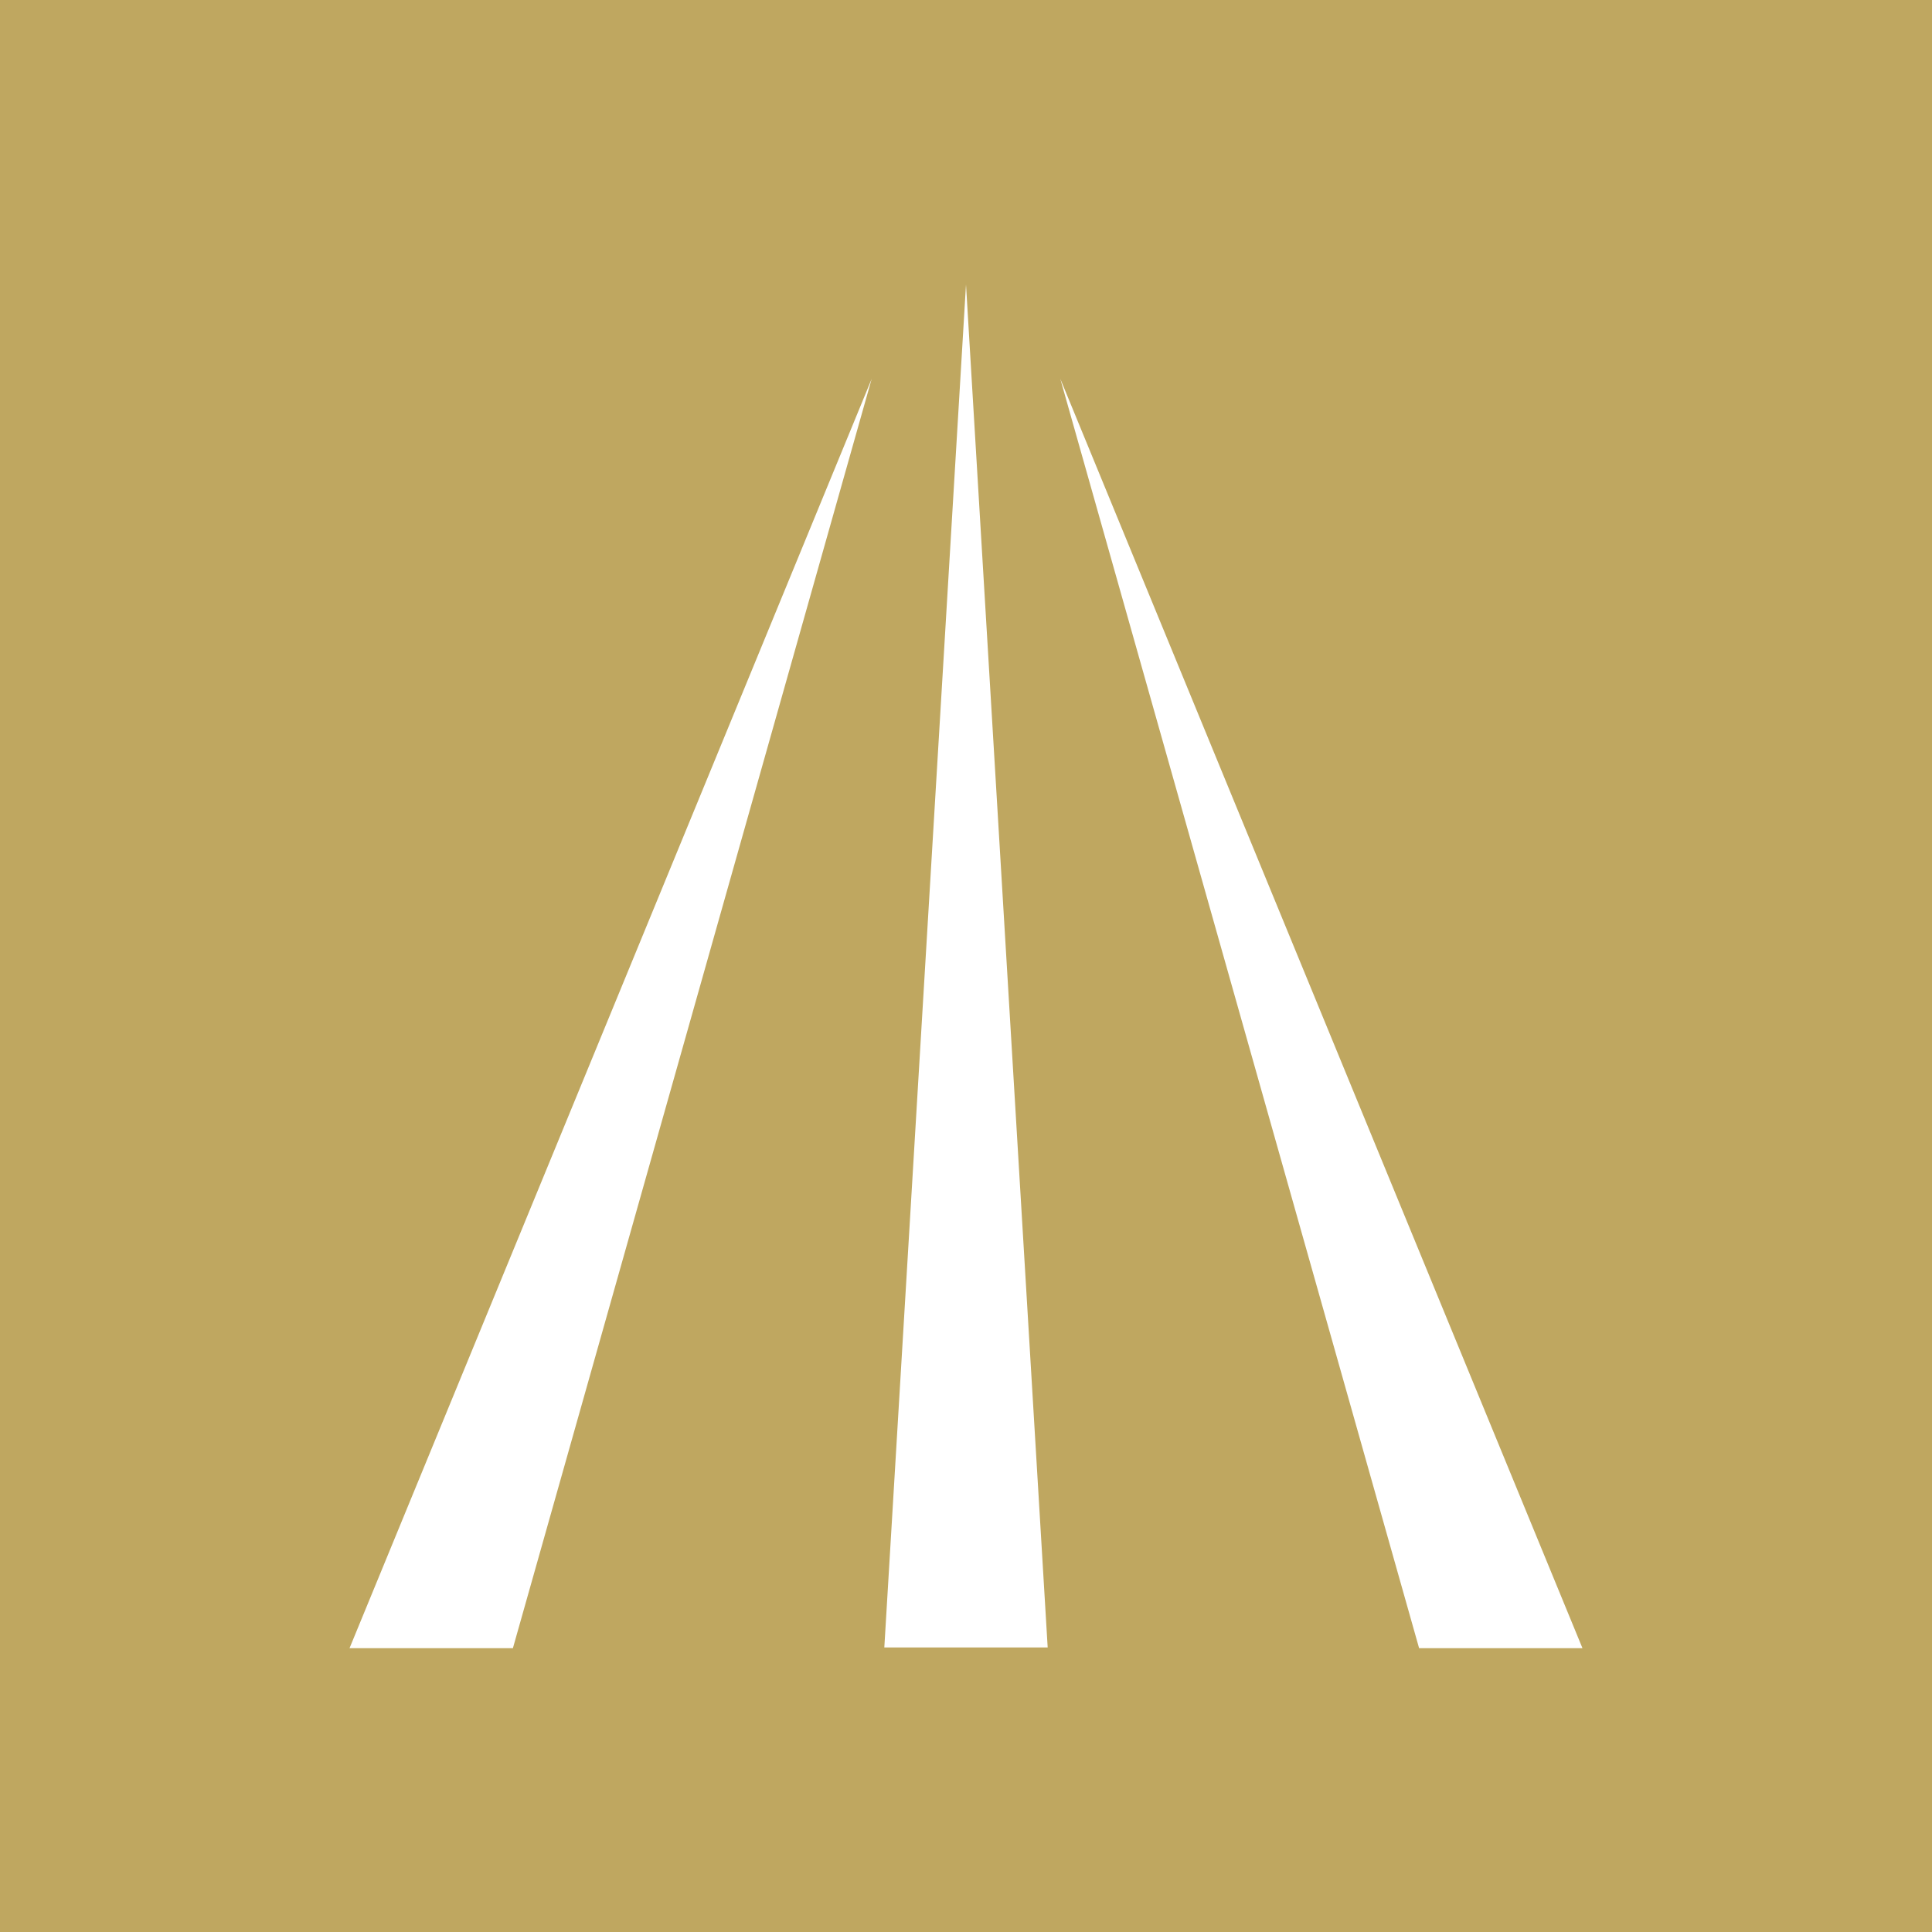
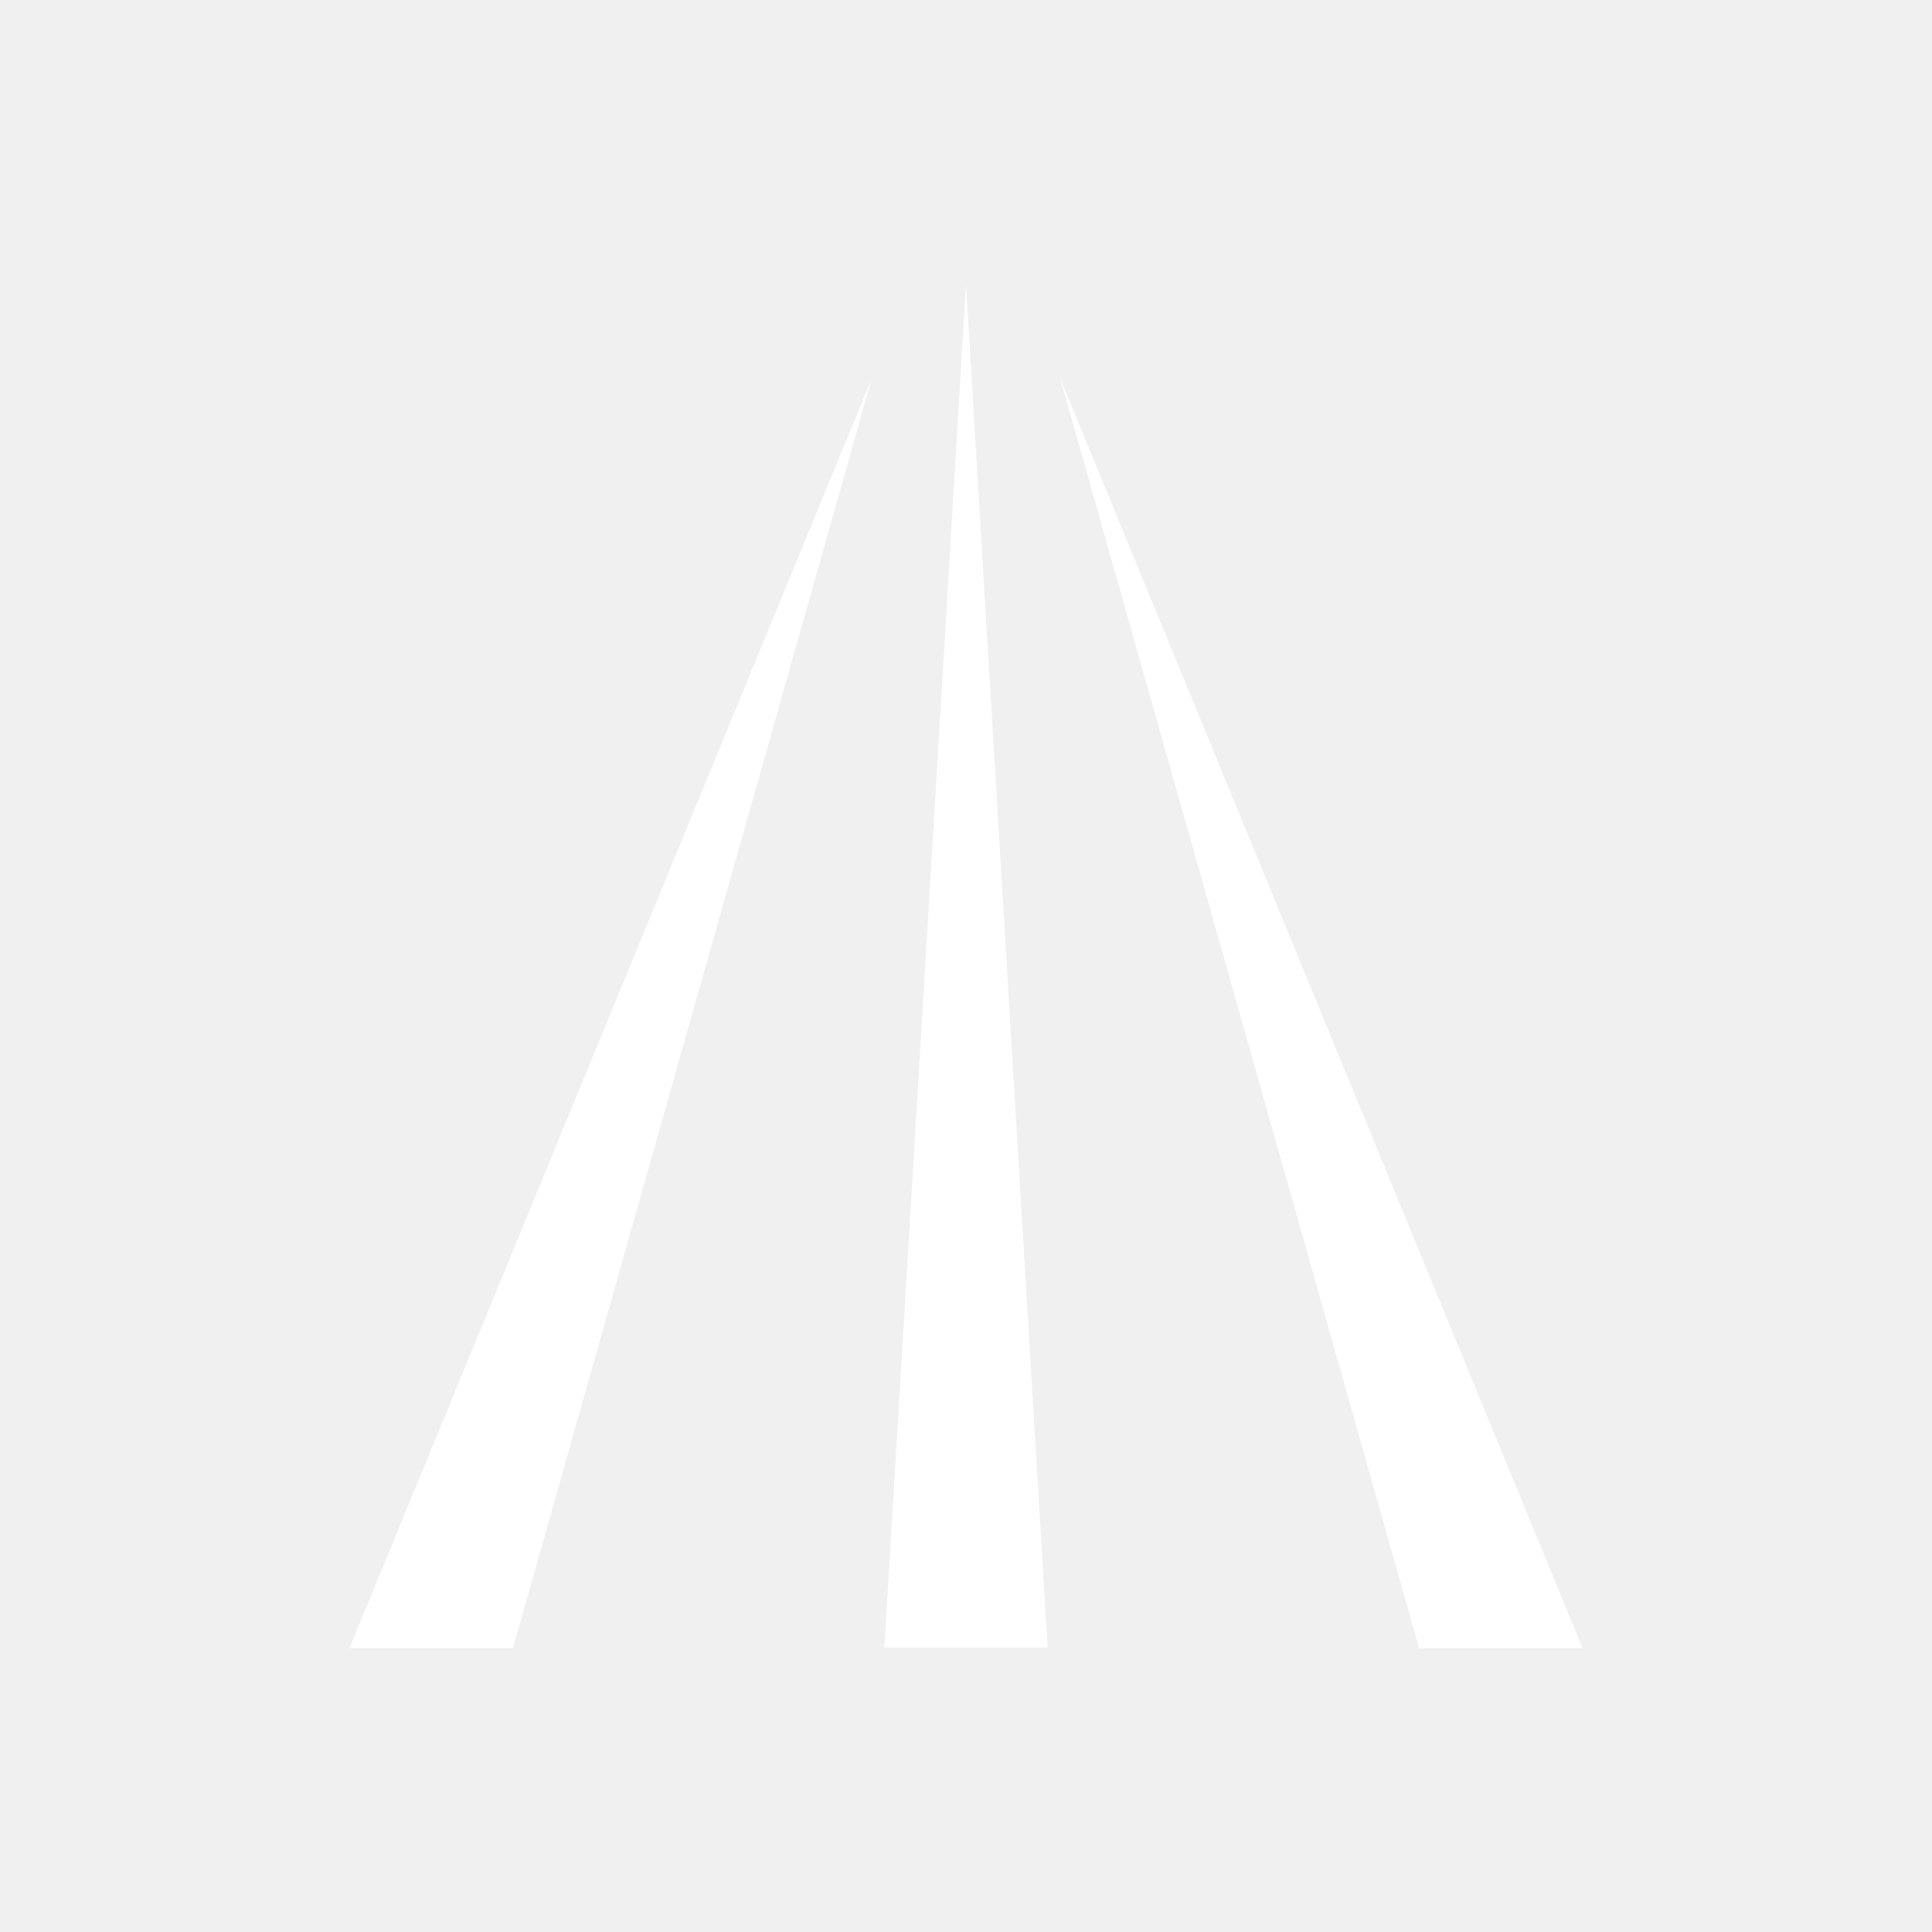
- <svg xmlns="http://www.w3.org/2000/svg" viewBox="0 0 800 800">
-   <defs>
-     <style>.cls-1{fill:#bfa760;}.cls-2{fill:#fff;}</style>
-   </defs>
-   <g id="_1._GlayWorld" data-name="1. GlayWorld">
-     <rect class="cls-1" x="-38.044" y="-30.774" width="876.088" height="876.088" />
-   </g>
-   <g id="_10._Emporia" data-name="10. Emporia">
-     <polygon class="cls-2" points="400 117.816 366.177 682.184 433.823 682.184 400 117.816" />
-     <polygon class="cls-2" points="360.945 156.871 144.734 682.48 212.38 682.48 360.945 156.871" />
-     <polygon class="cls-2" points="439.055 156.871 587.62 682.48 655.266 682.48 439.055 156.871" />
+ <svg xmlns="http://www.w3.org/2000/svg" version="1.1" id="レイヤー_1" x="0px" y="0px" viewBox="0 0 800 800" style="enable-background:new 0 0 800 800; fill:#FFFFFF;" xml:space="preserve">
+   <g id="_10._Emporia">
+     <polygon class="st0" points="400,117.8 366.2,682.2 433.8,682.2  " />
+     <polygon class="st0" points="360.9,156.9 144.7,682.5 212.4,682.5  " />
+     <polygon class="st0" points="439.1,156.9 587.6,682.5 655.3,682.5  " />
  </g>
</svg>
